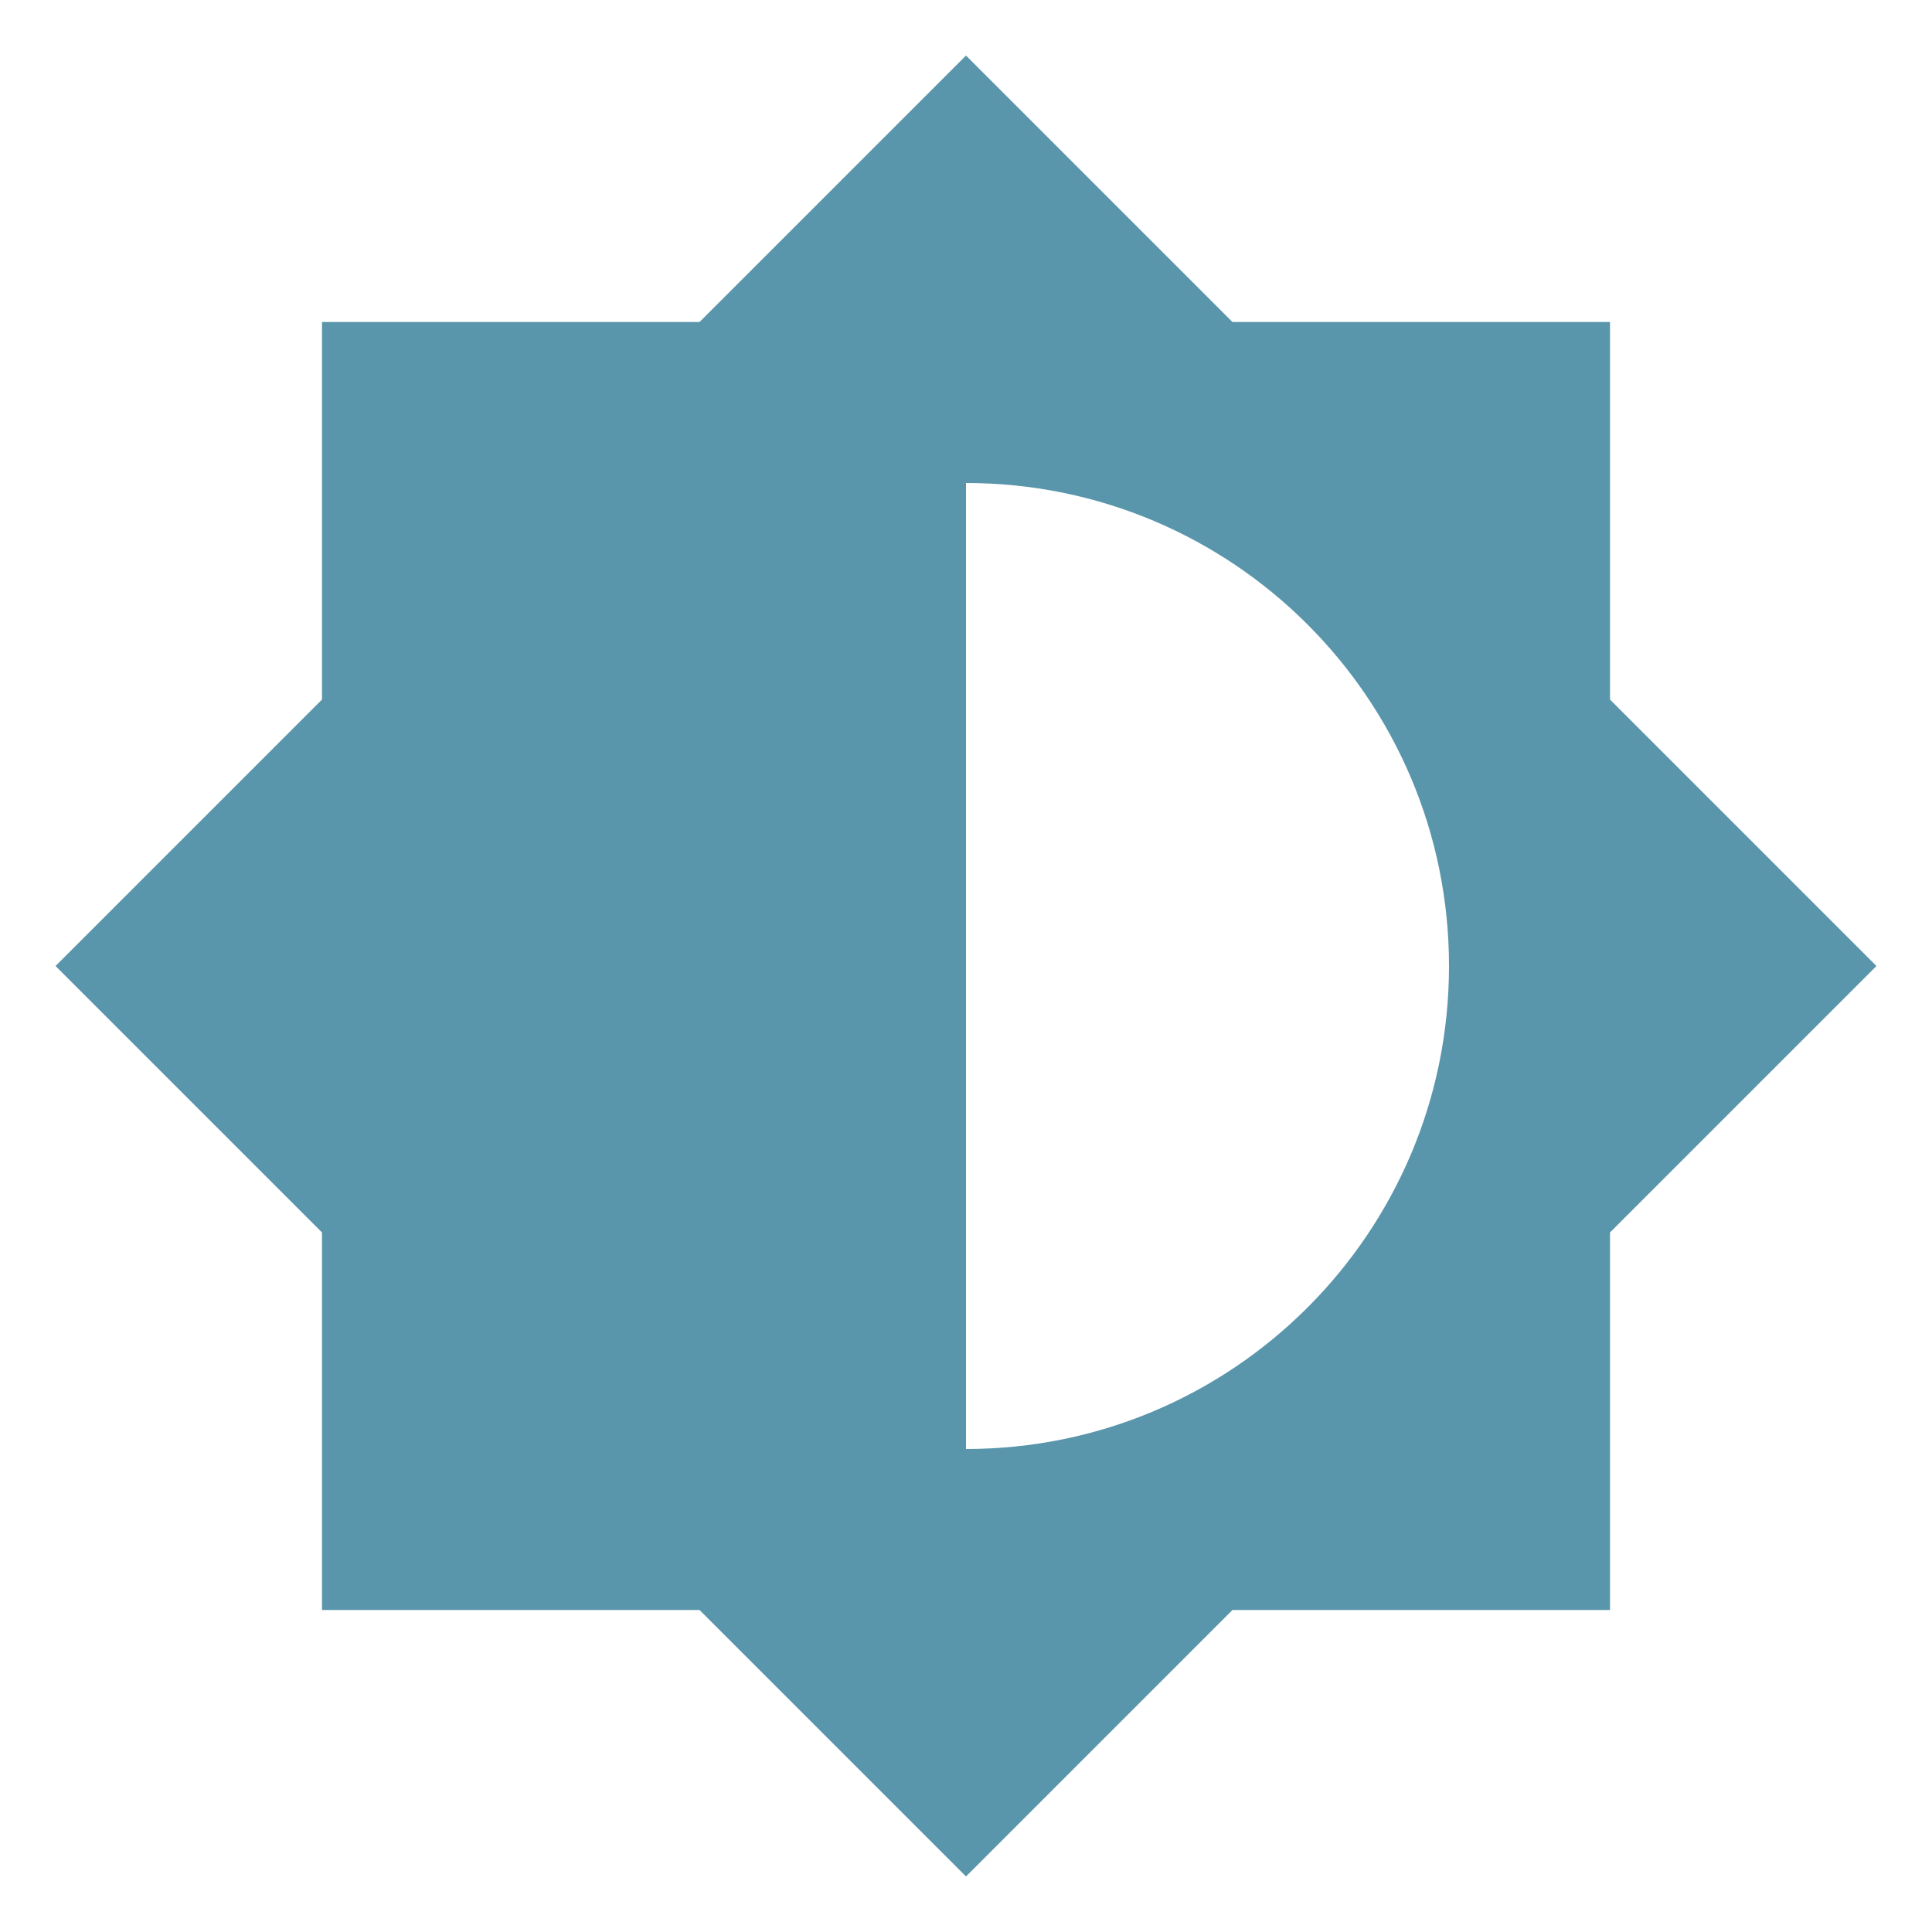
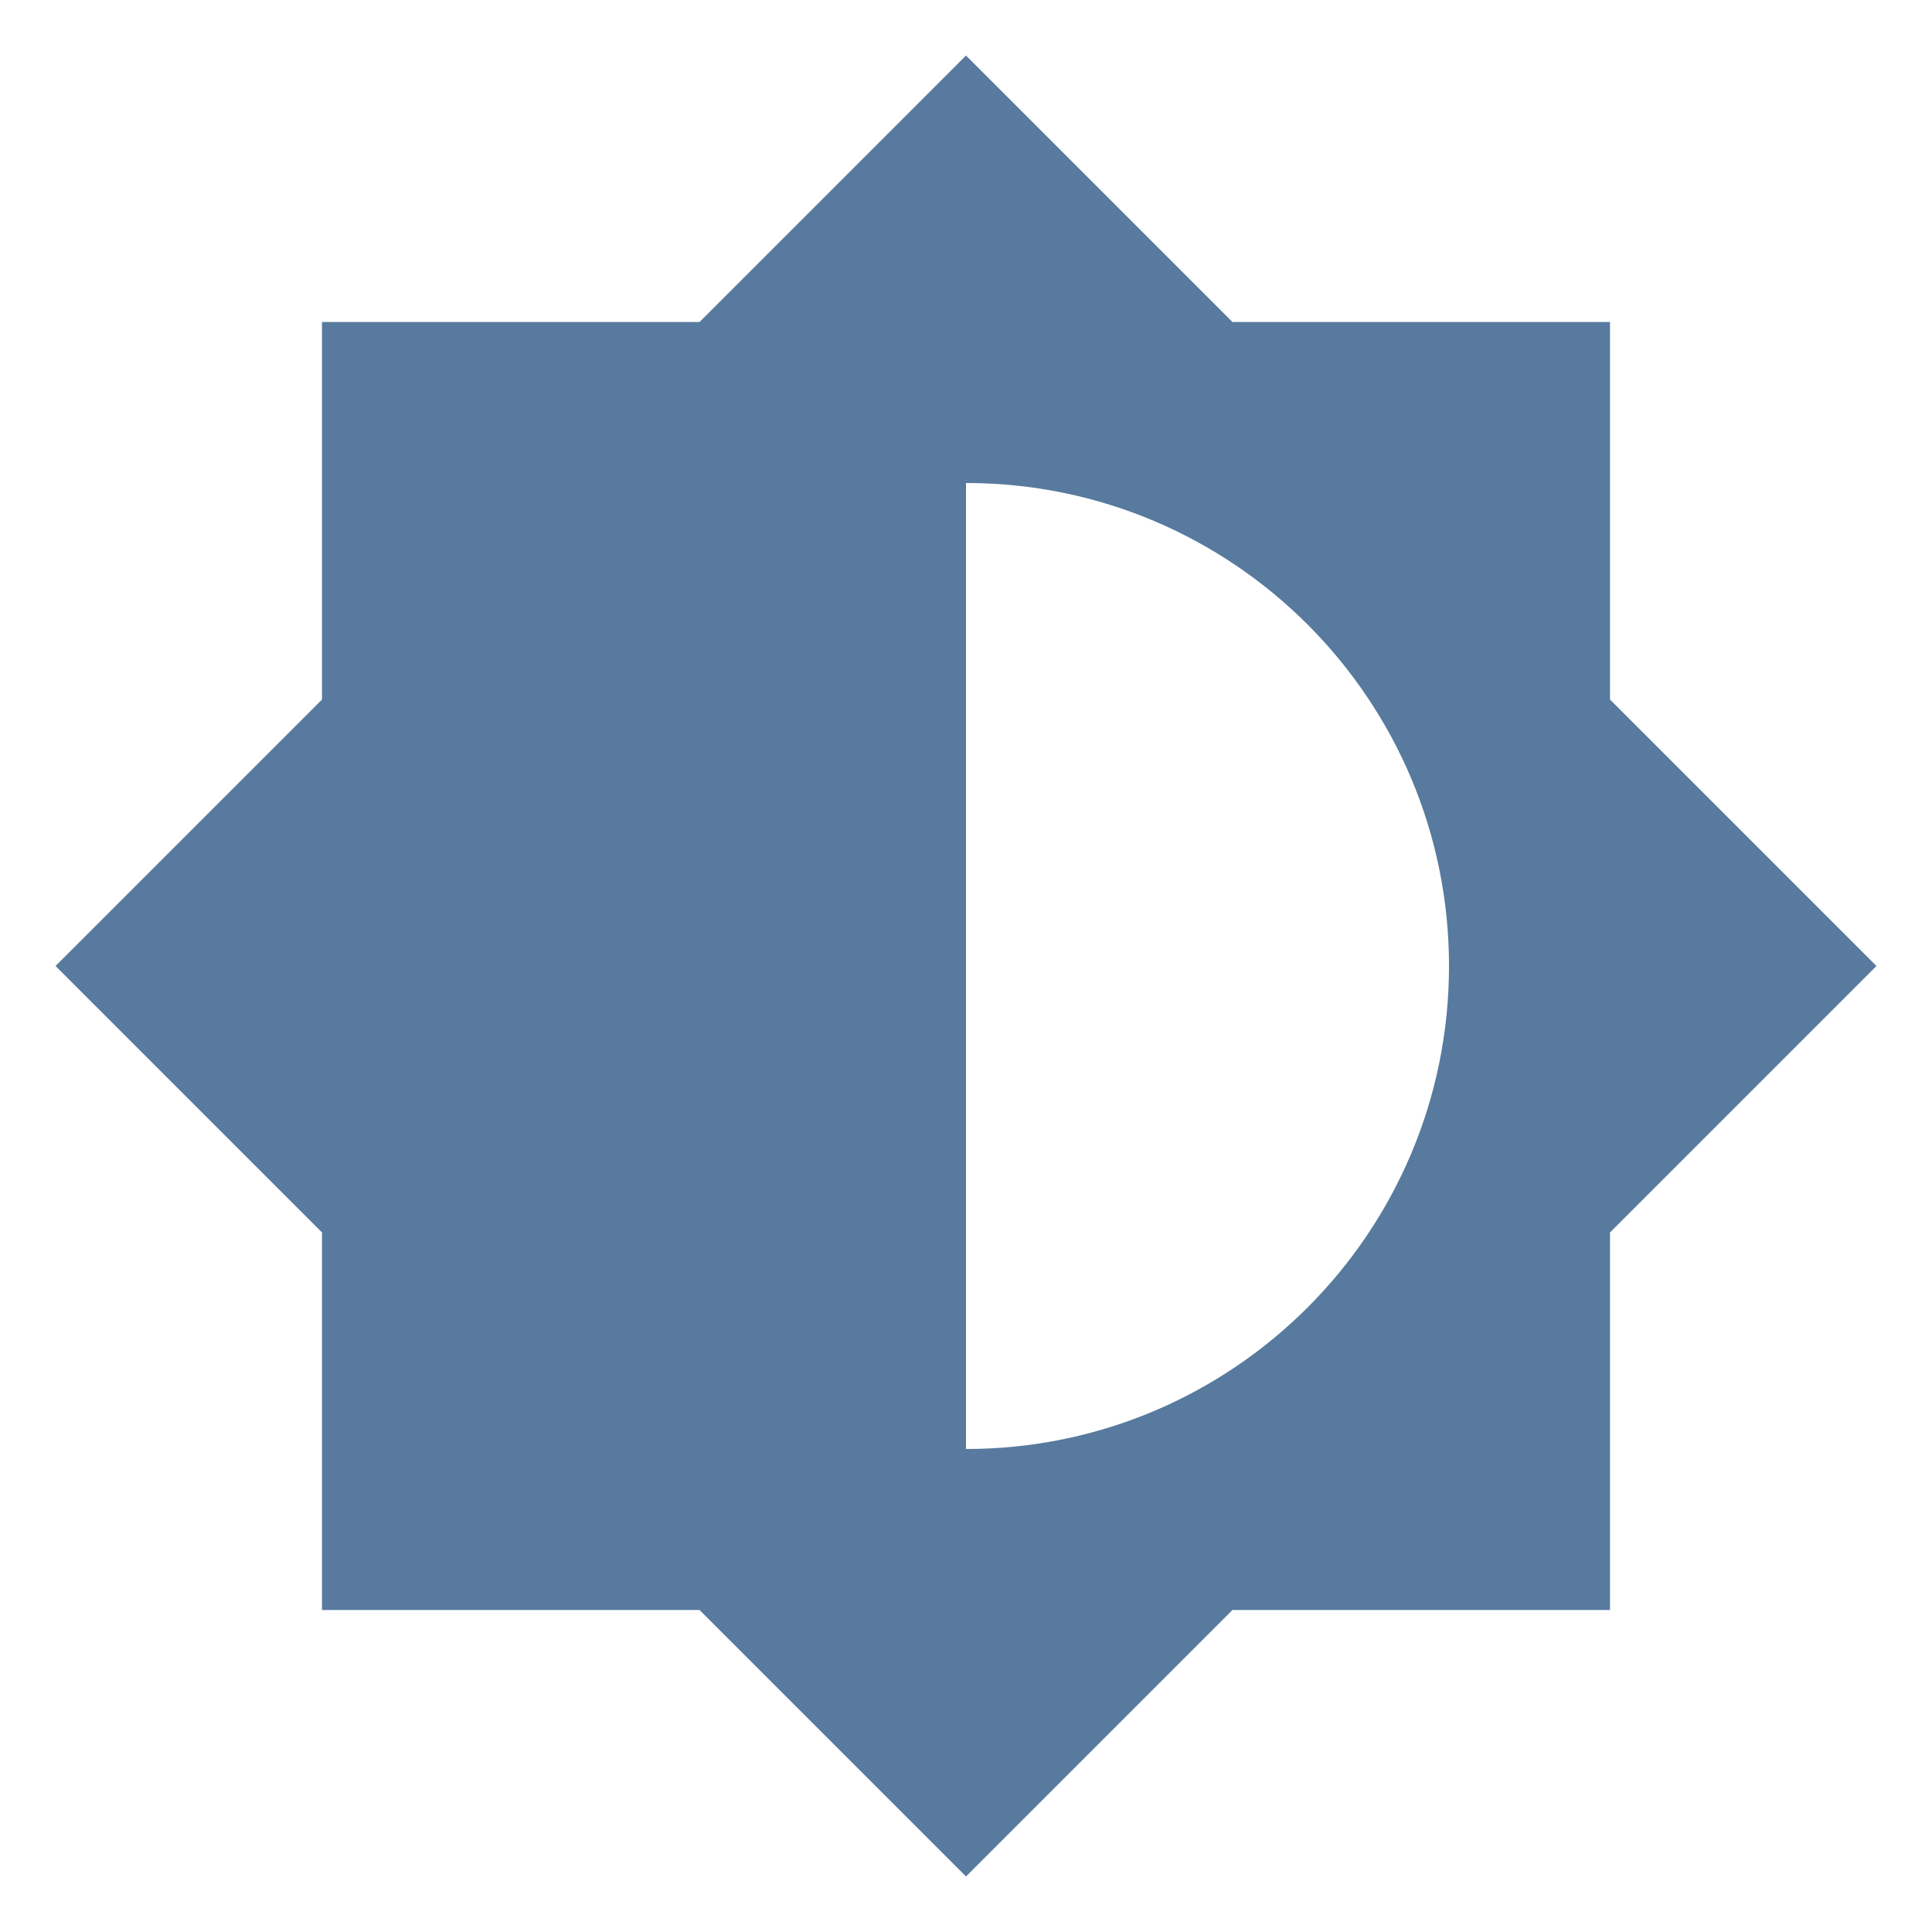
<svg xmlns="http://www.w3.org/2000/svg" viewBox="0 0 24 24">
-   <path d="M12,18V6A6,6 0 0,1 18,12A6,6 0 0,1 12,18M20,15.31L23.31,12L20,8.69V4H15.31L12,0.69L8.69,4H4V8.69L0.69,12L4,15.31V20H8.69L12,23.31L15.31,20H20V15.31Z" fill="#5995AB" />
+   <path d="M12,18V6A6,6 0 0,1 18,12A6,6 0 0,1 12,18M20,15.31L23.31,12L20,8.69V4H15.31L12,0.69L8.69,4H4V8.69L0.69,12L4,15.31V20H8.69L12,23.31L15.31,20H20V15.31Z" fill="#577A9E" />
</svg>
